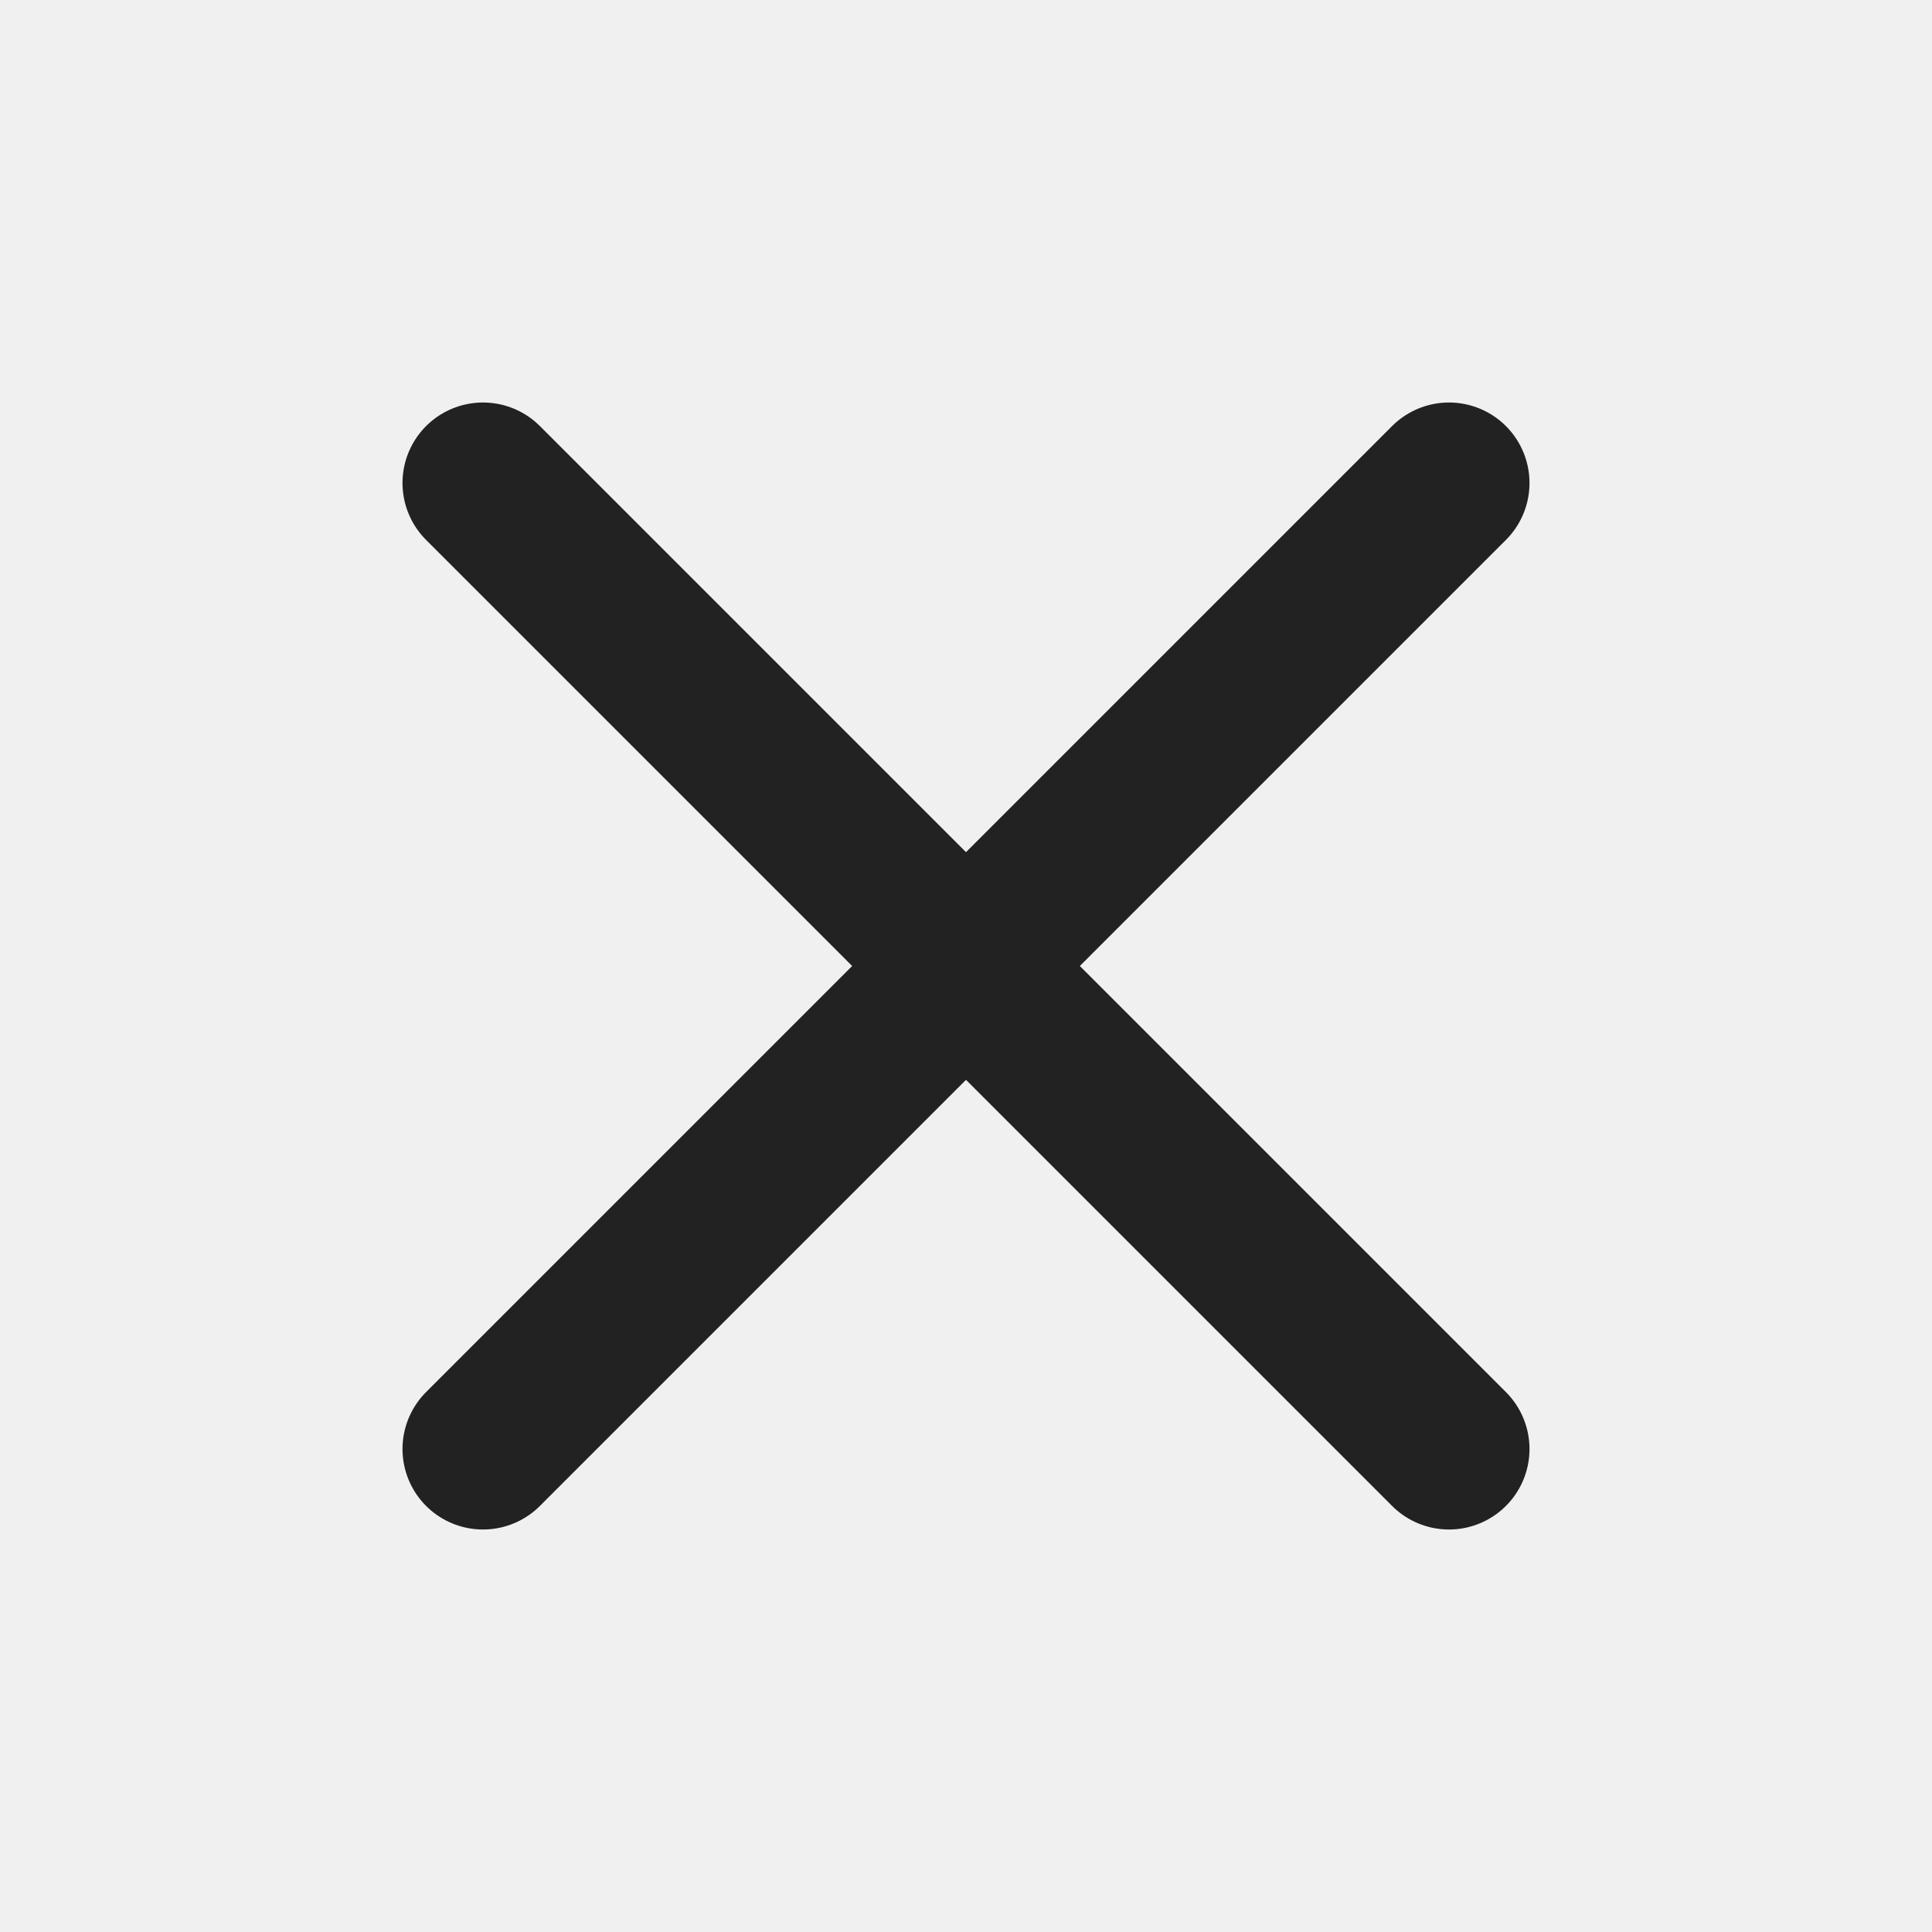
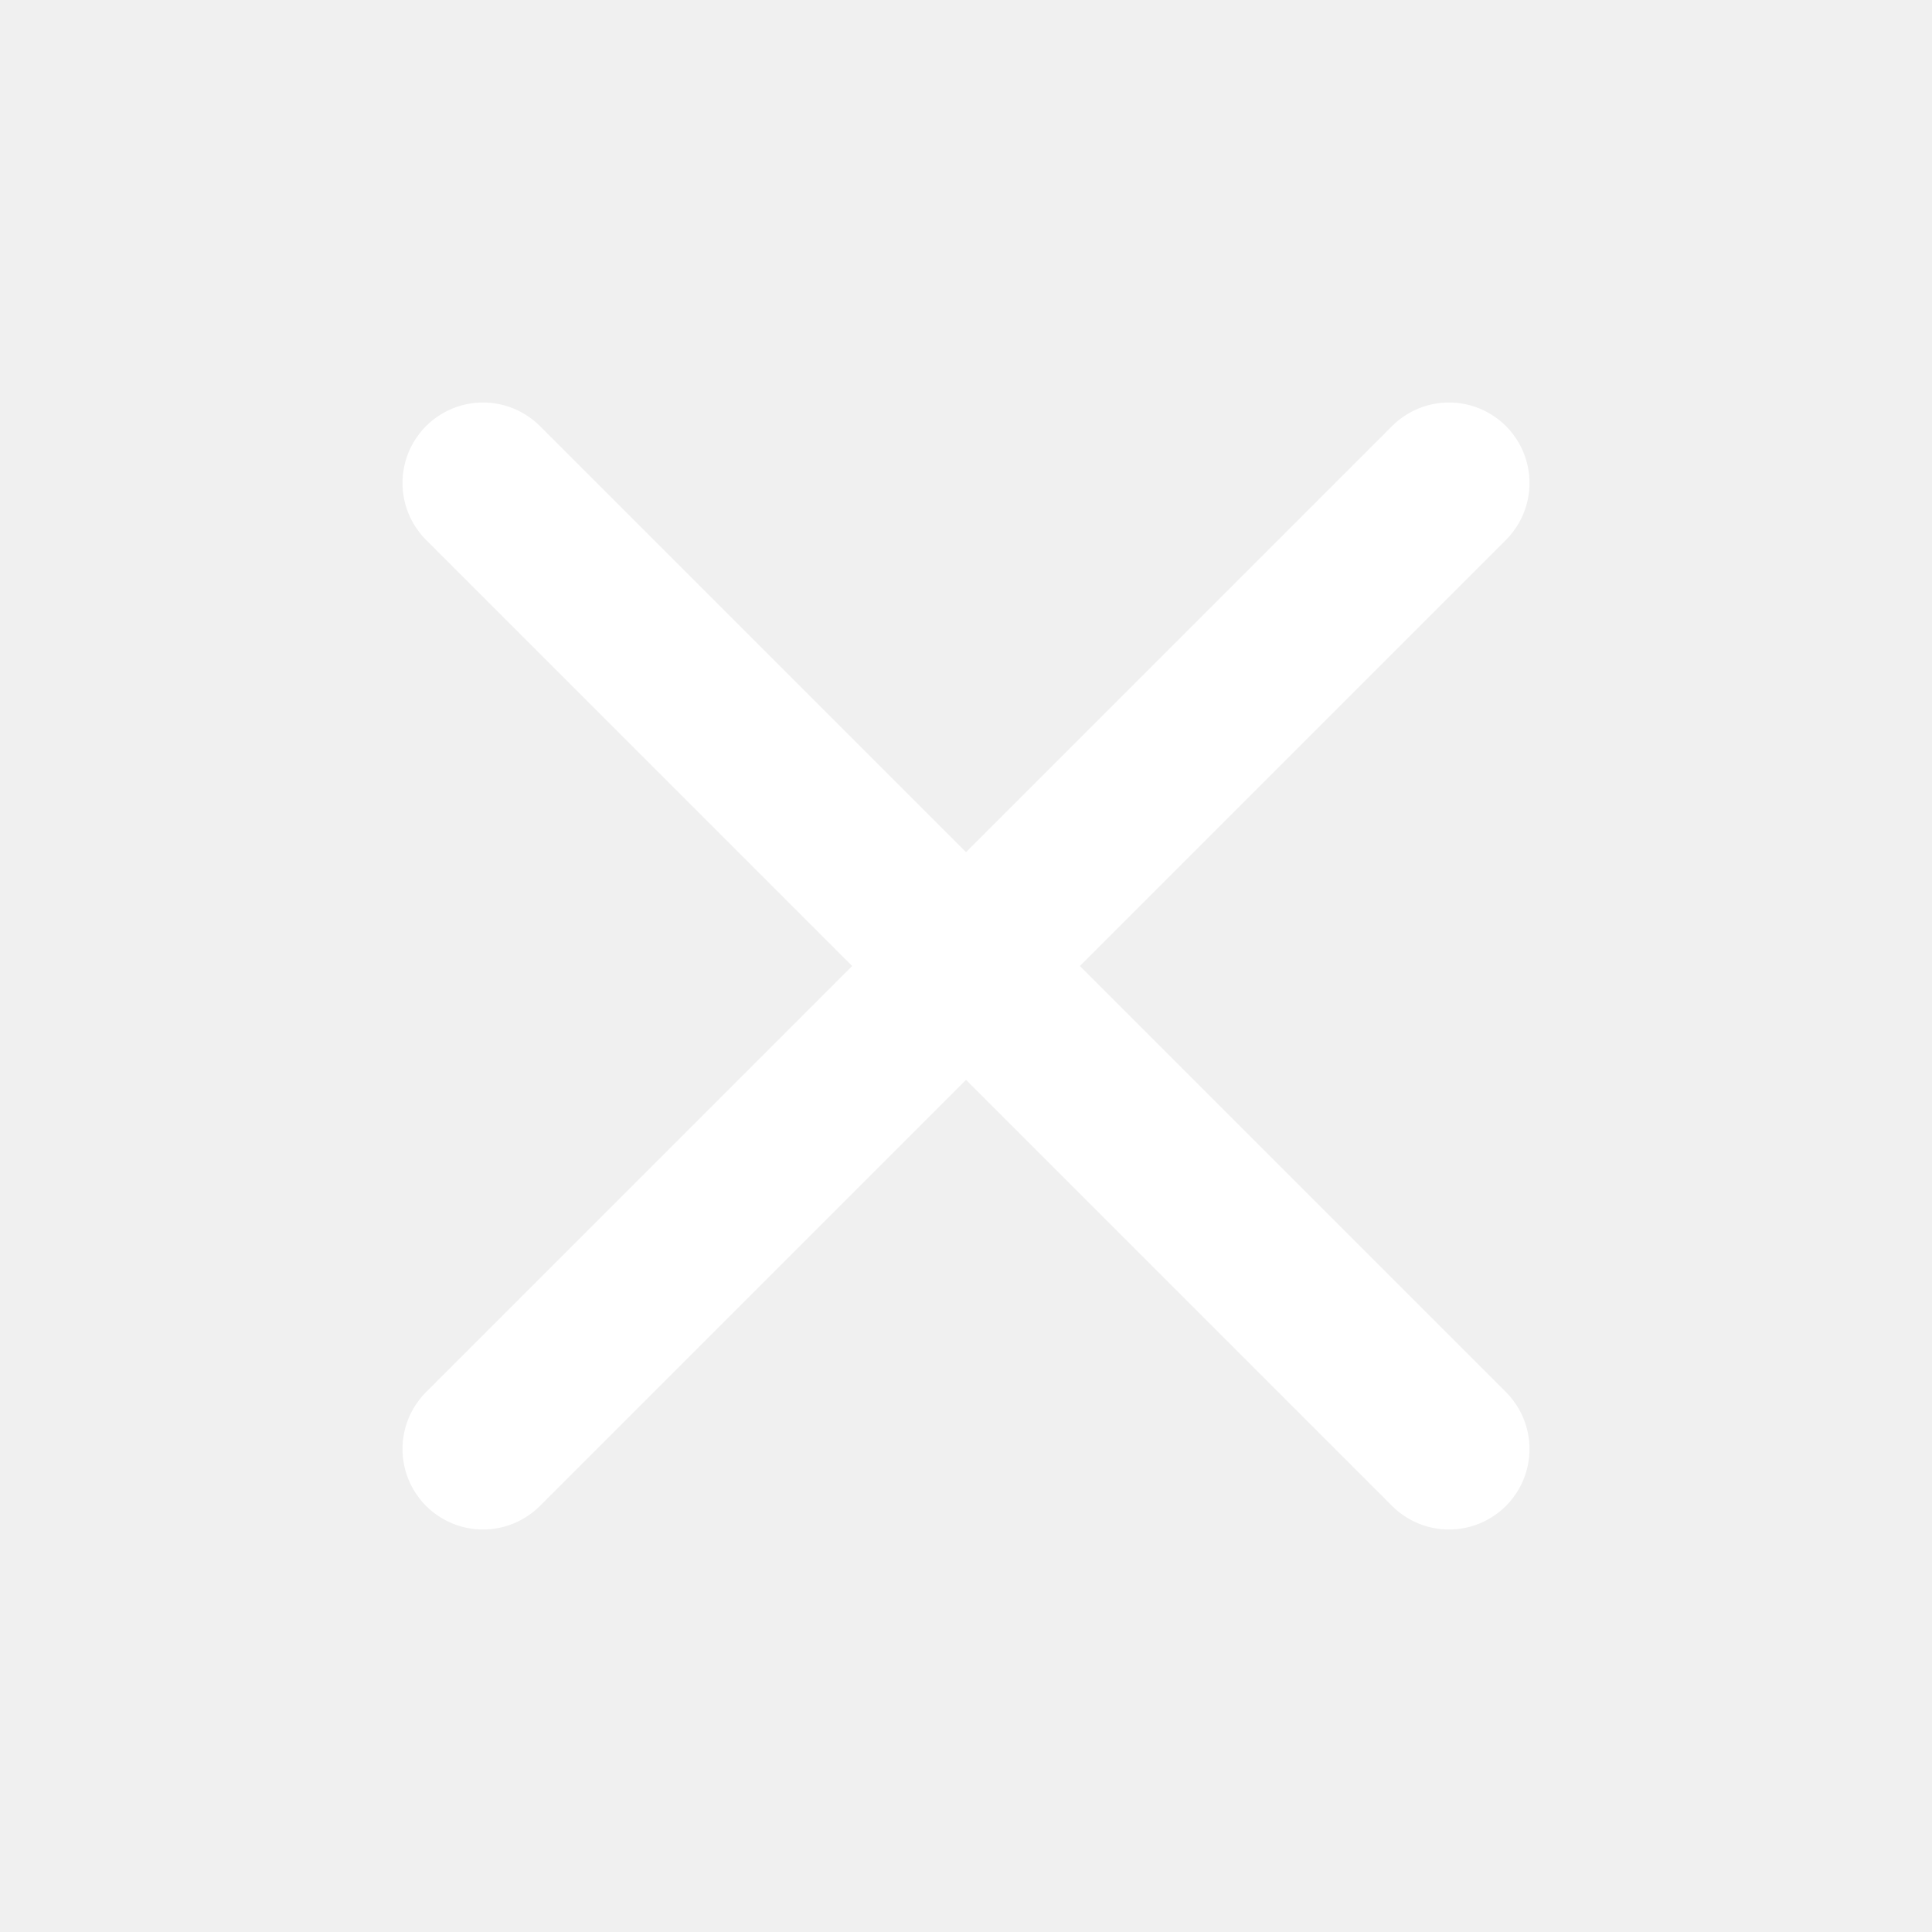
<svg xmlns="http://www.w3.org/2000/svg" width="24" height="24" viewBox="0 0 24 24" fill="none">
-   <path d="M18 6L6 18" stroke="#222222" stroke-width="2" stroke-linecap="round" stroke-linejoin="round" />
-   <path d="M6 6L18 18" stroke="#222222" stroke-width="2" stroke-linecap="round" stroke-linejoin="round" />
+   <path d="M18 6L6 18" stroke="#ffffff" stroke-width="2" stroke-linecap="round" stroke-linejoin="round" />
+   <path d="M6 6L18 18" stroke="#ffffff" stroke-width="2" stroke-linecap="round" stroke-linejoin="round" />
</svg>
